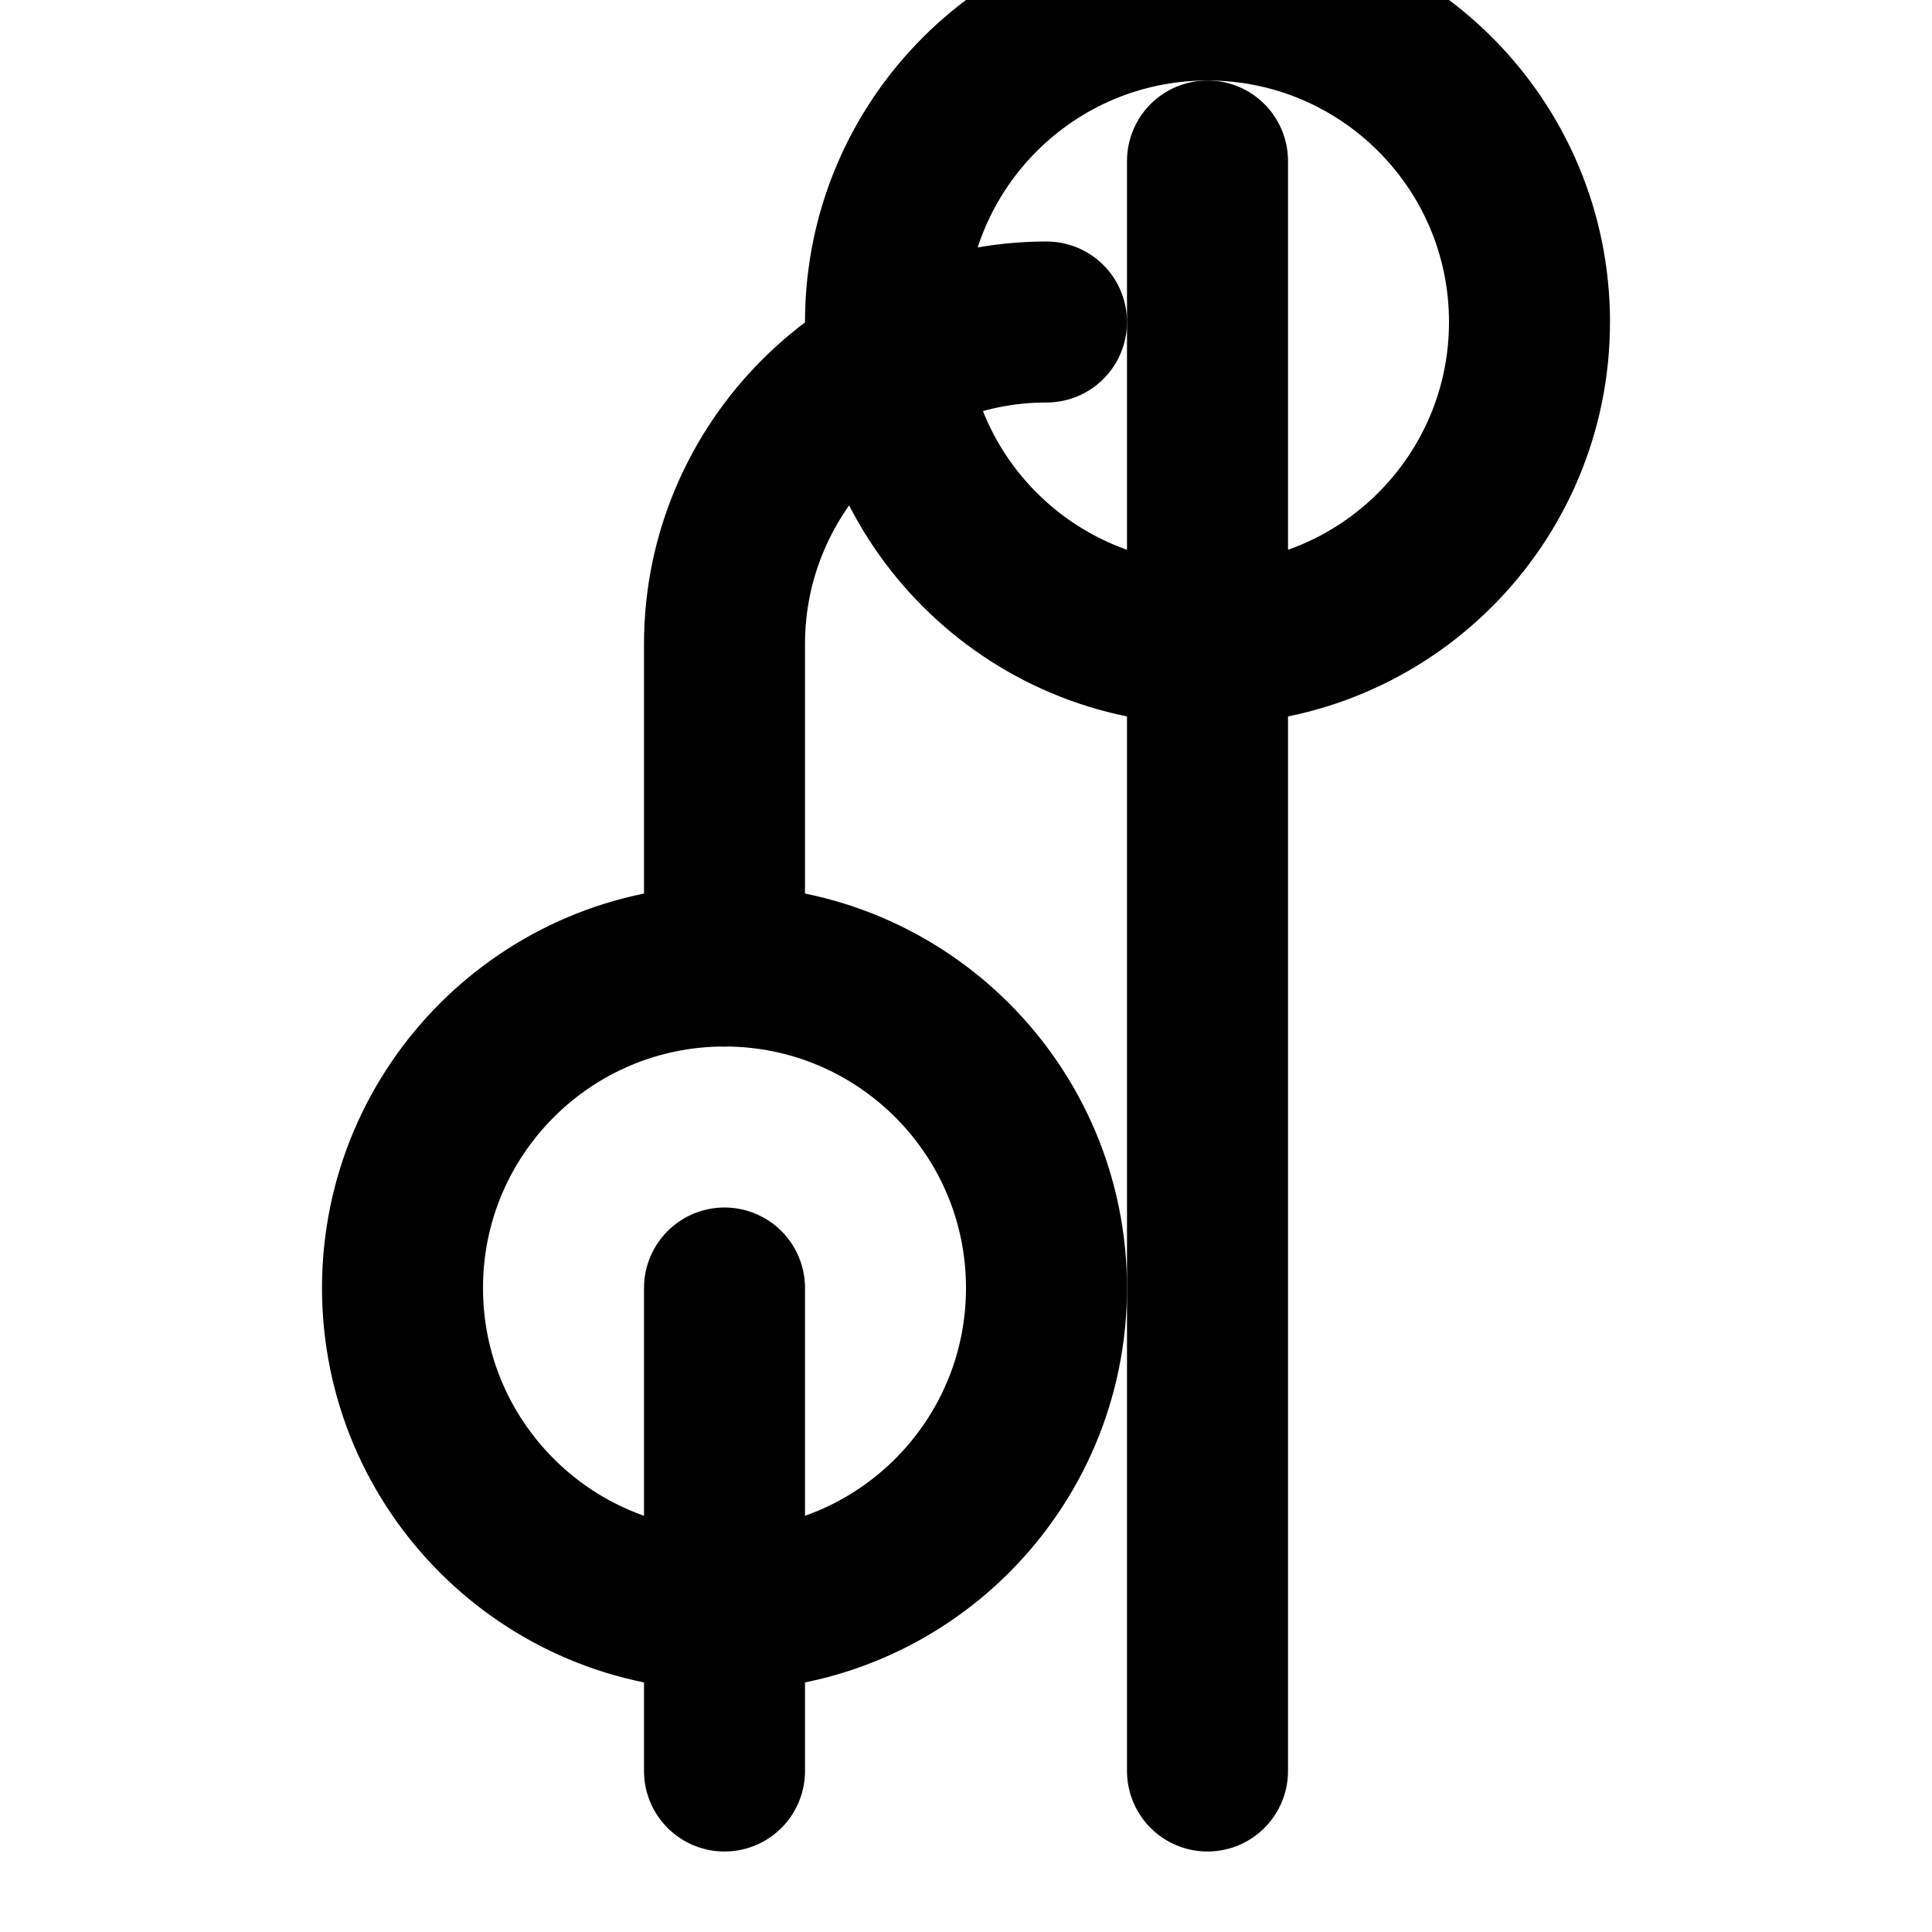
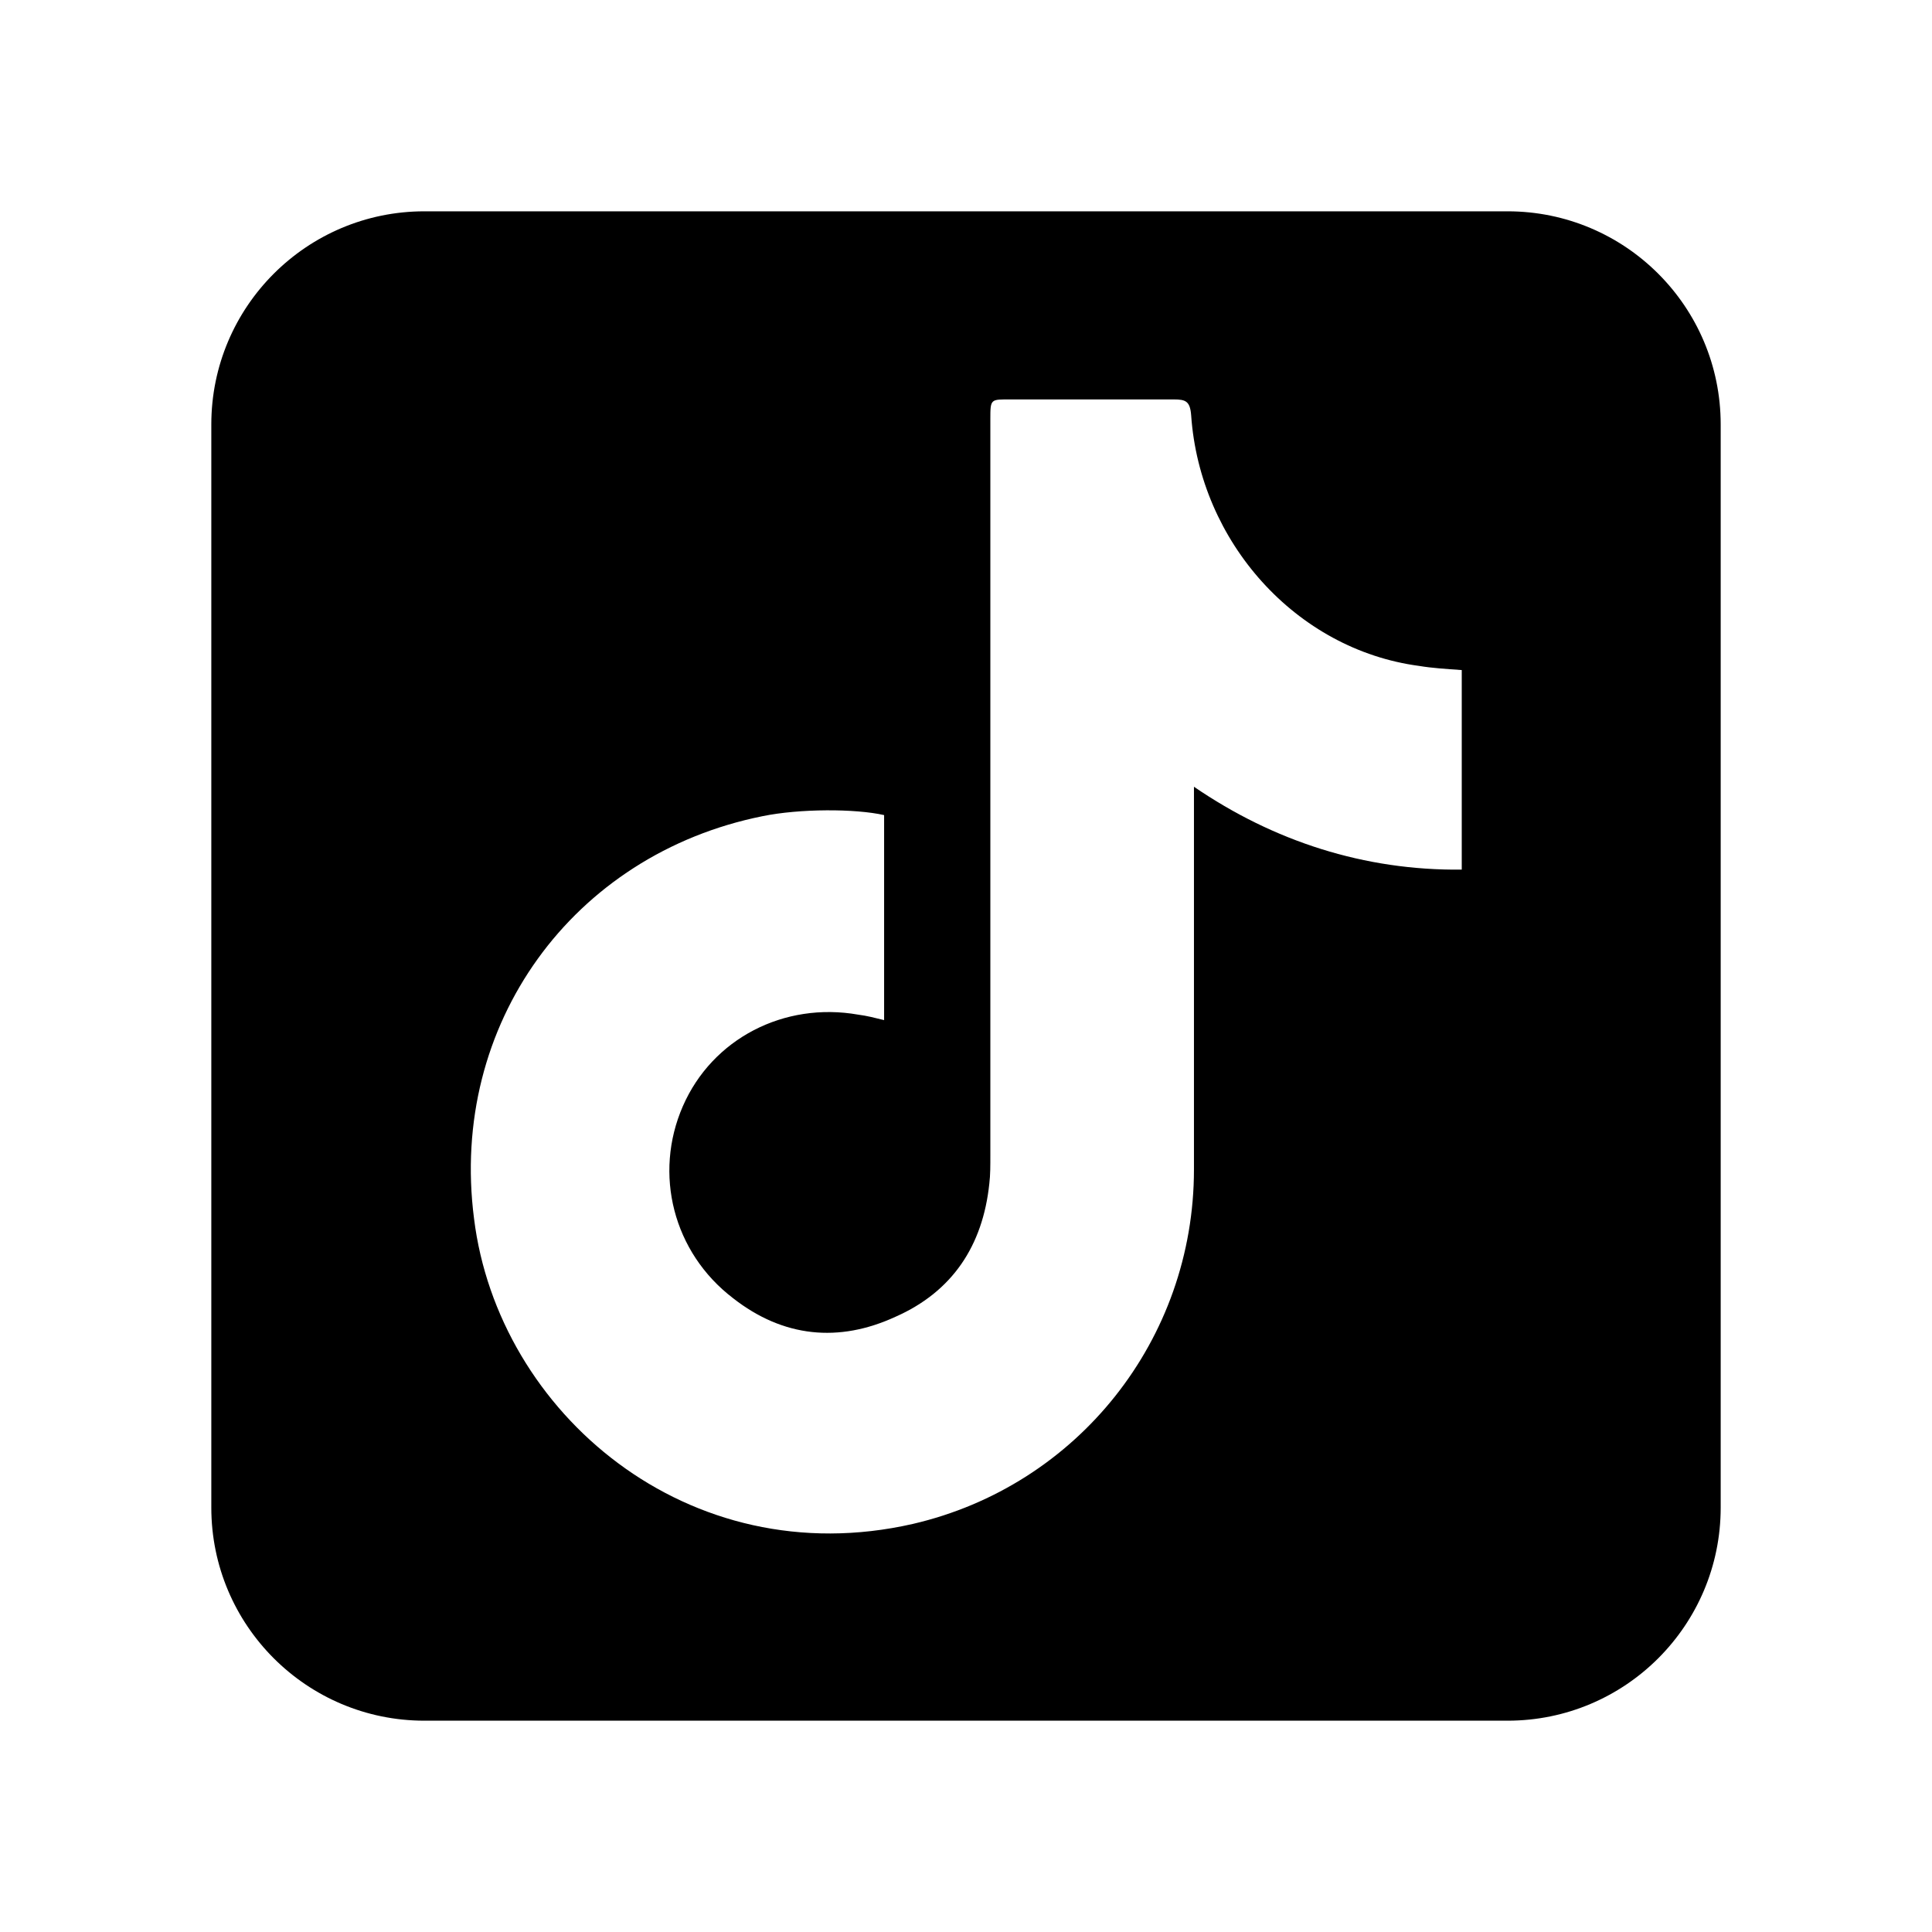
- <svg xmlns="http://www.w3.org/2000/svg" viewBox="0 0 24 24" fill="none" stroke="currentColor" stroke-width="2" stroke-linecap="round" stroke-linejoin="round">
-   <path d="M9 12a4 4 0 1 0 0 8 4 4 0 0 0 0-8z" />
-   <path d="M15 8a4 4 0 1 0 0-8 4 4 0 0 0 0 8z" />
-   <path d="M15 2v20" />
-   <path d="M9 16v6" />
-   <path d="M9 12V8c0-2.2 1.8-4 4-4" />
+ <svg xmlns="http://www.w3.org/2000/svg" viewBox="0 0 1024 1024" fill="currentColor" fillRule="evenodd">
+   <path d="M800 112.962C800 50.575 749.425 0 687.038 0H112.962C50.575 0 0 50.575 0 112.962v574.076C0 749.426 50.575 800 112.962 800h574.076C749.425 800 800 749.426 800 687.038zM662.759 348.916c-51.615.577-99.71-15.027-141.938-43.927v202.874c0 90.166-61.72 167.62-148.996 187.848-119.068 27.165-219.864-58.954-232.577-161.835-13.294-102.884 52.322-193.051 152.892-213.281 19.651-4.045 49.209-4.045 64.458-.577v108.661c-4.692-1.153-9.086-2.31-13.709-2.888-39.304-6.937-77.371 12.715-92.977 48.55-15.605 35.838-5.16 77.451 26.629 101.73 26.586 20.806 56.085 23.694 86.14 9.822 30.057-13.291 46.21-37.567 49.676-70.512.578-4.622.546-9.826.546-15.028V110.206c0-10.981.086-10.502 11.068-10.502h86.12c6.36 0 8.673.915 9.25 8.433 4.621 67.047 55.526 124.147 120.838 132.818 6.937 1.155 14.369 1.613 22.58 2.19z" transform="translate(112 112)" />
</svg>
